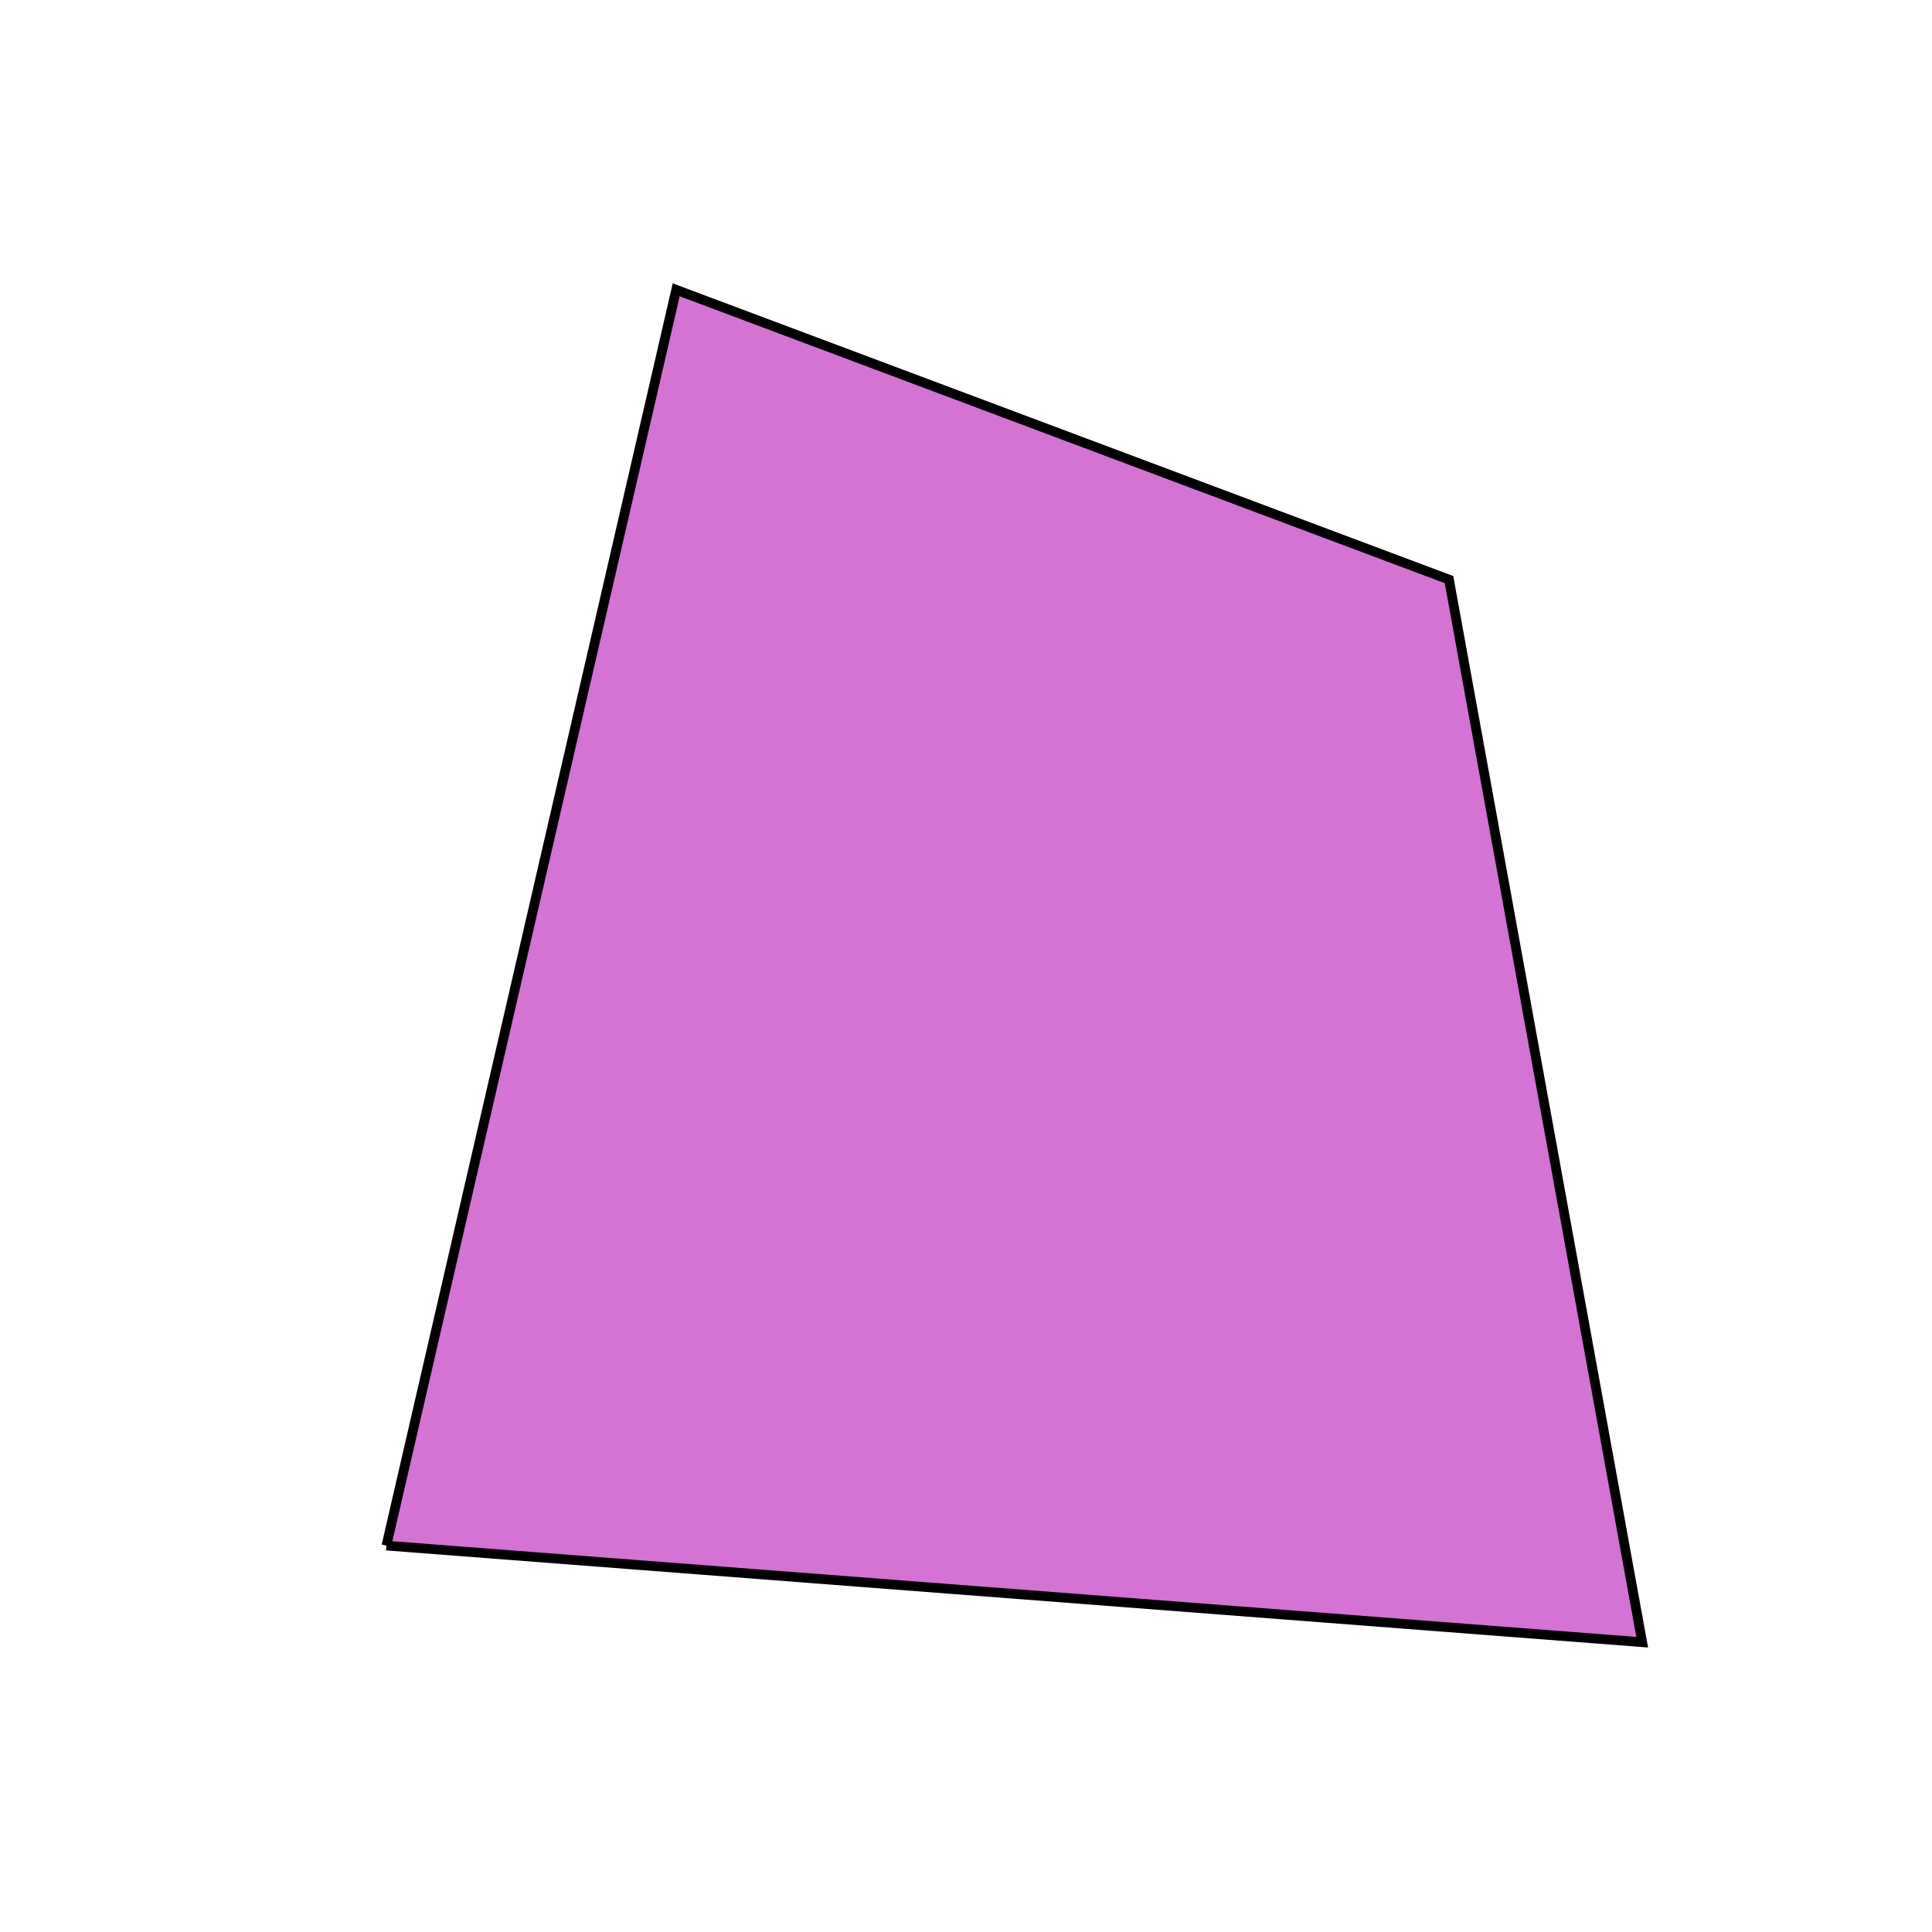
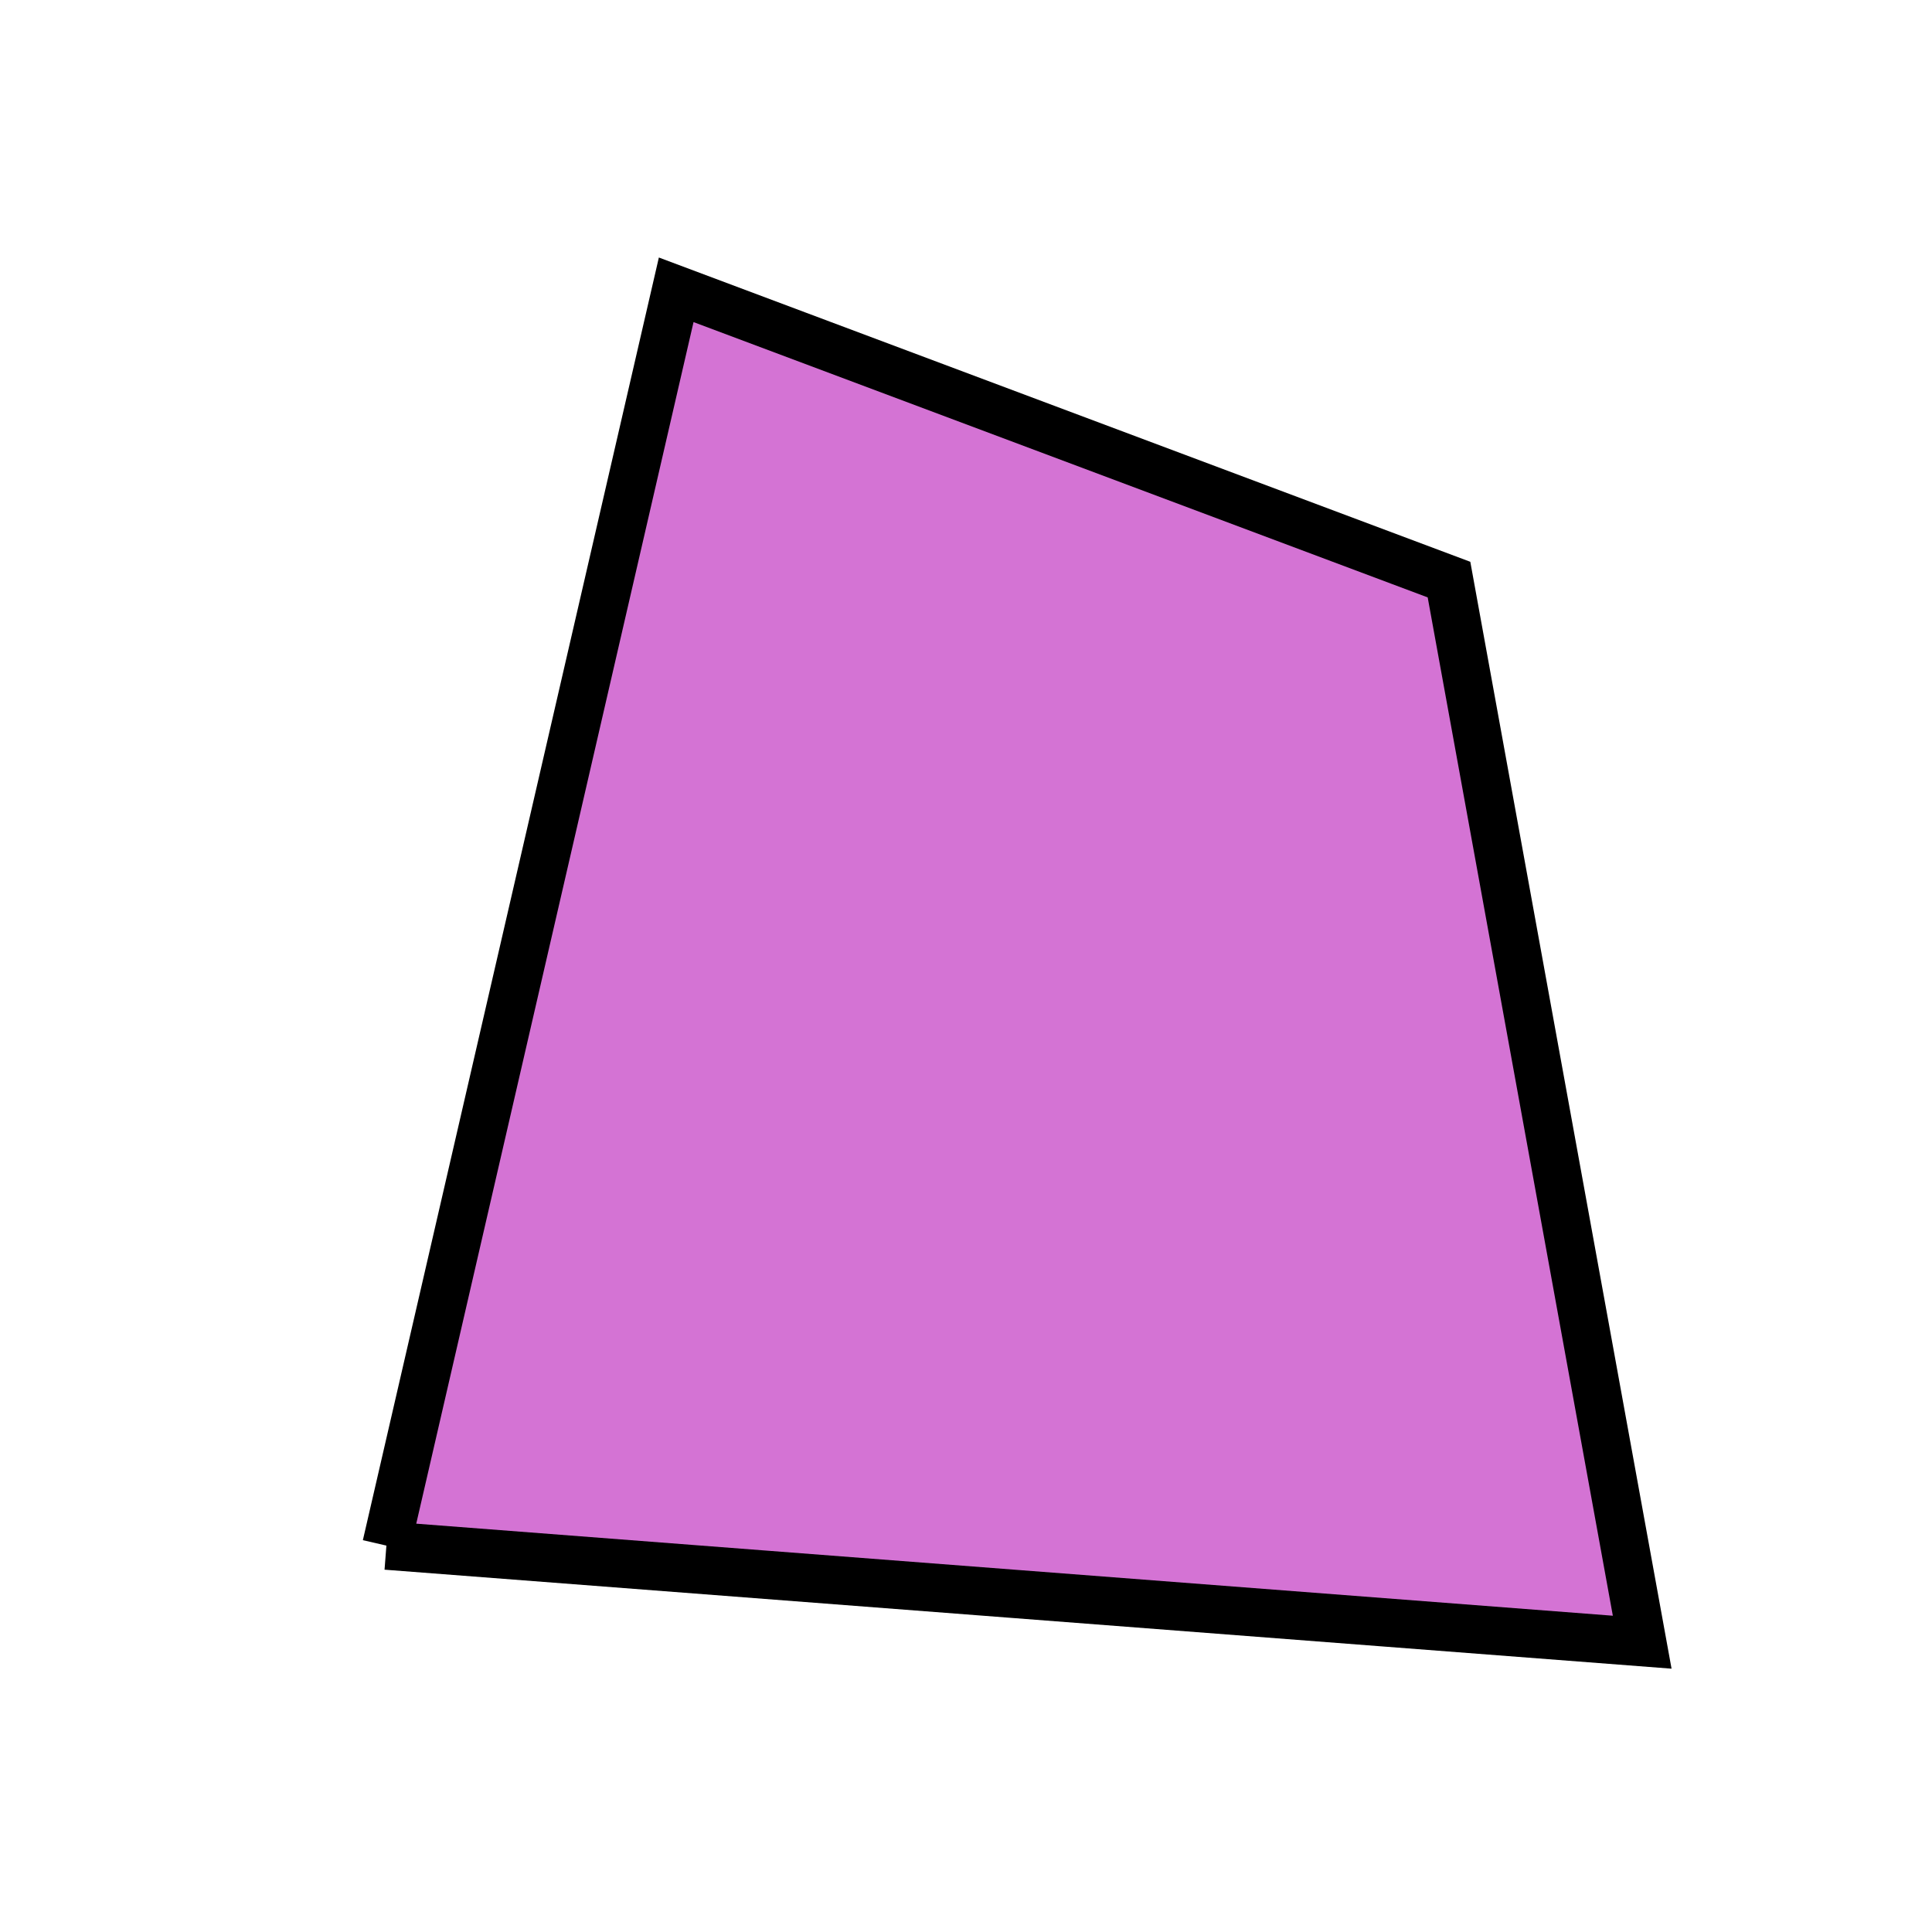
<svg xmlns="http://www.w3.org/2000/svg" version="1.1" x="0px" y="0px" viewBox="0 0 200 200" style="enable-background:new 0 0 200 200;" xml:space="preserve">
  <style type="text/css">
	path {
    fill:#d473d4;
    stroke:#000;
+     stroke-width:5;
    stroke-miterlimit:10;
  }
</style>
  <path class="st0" d="M 40 160 L 170 170 L 150 60 L 70 30 L 40 160" />
</svg>
